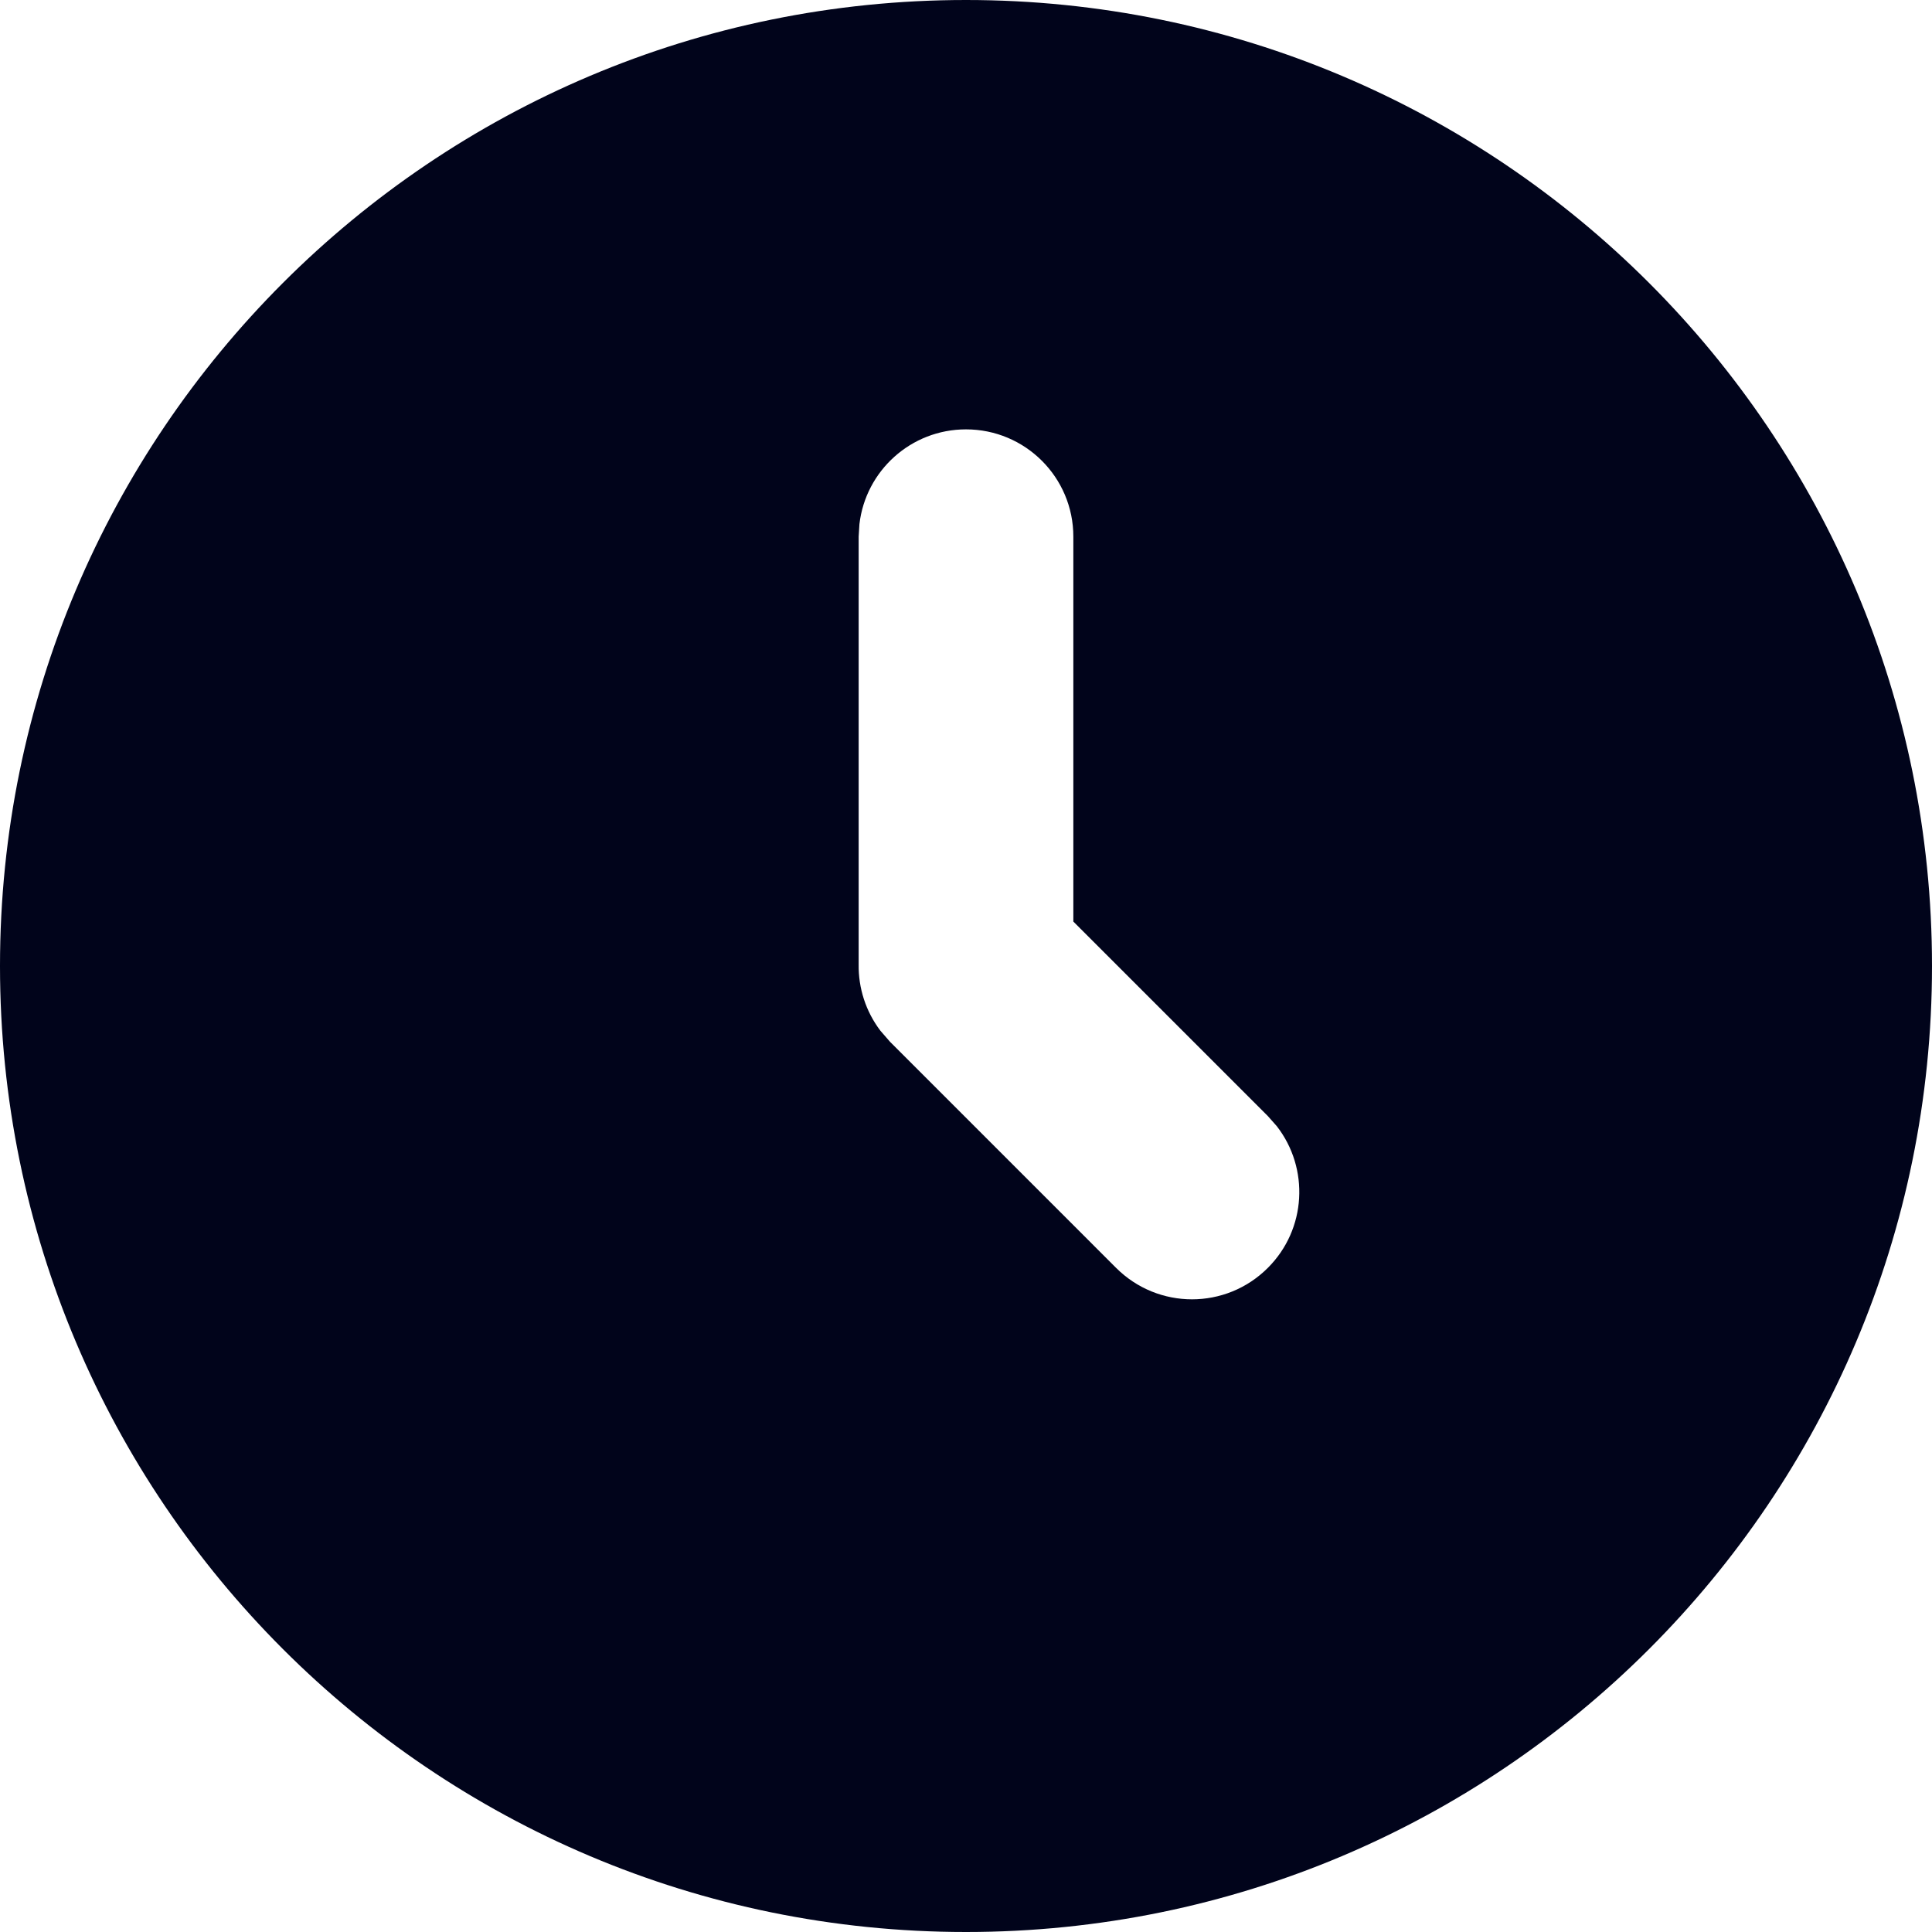
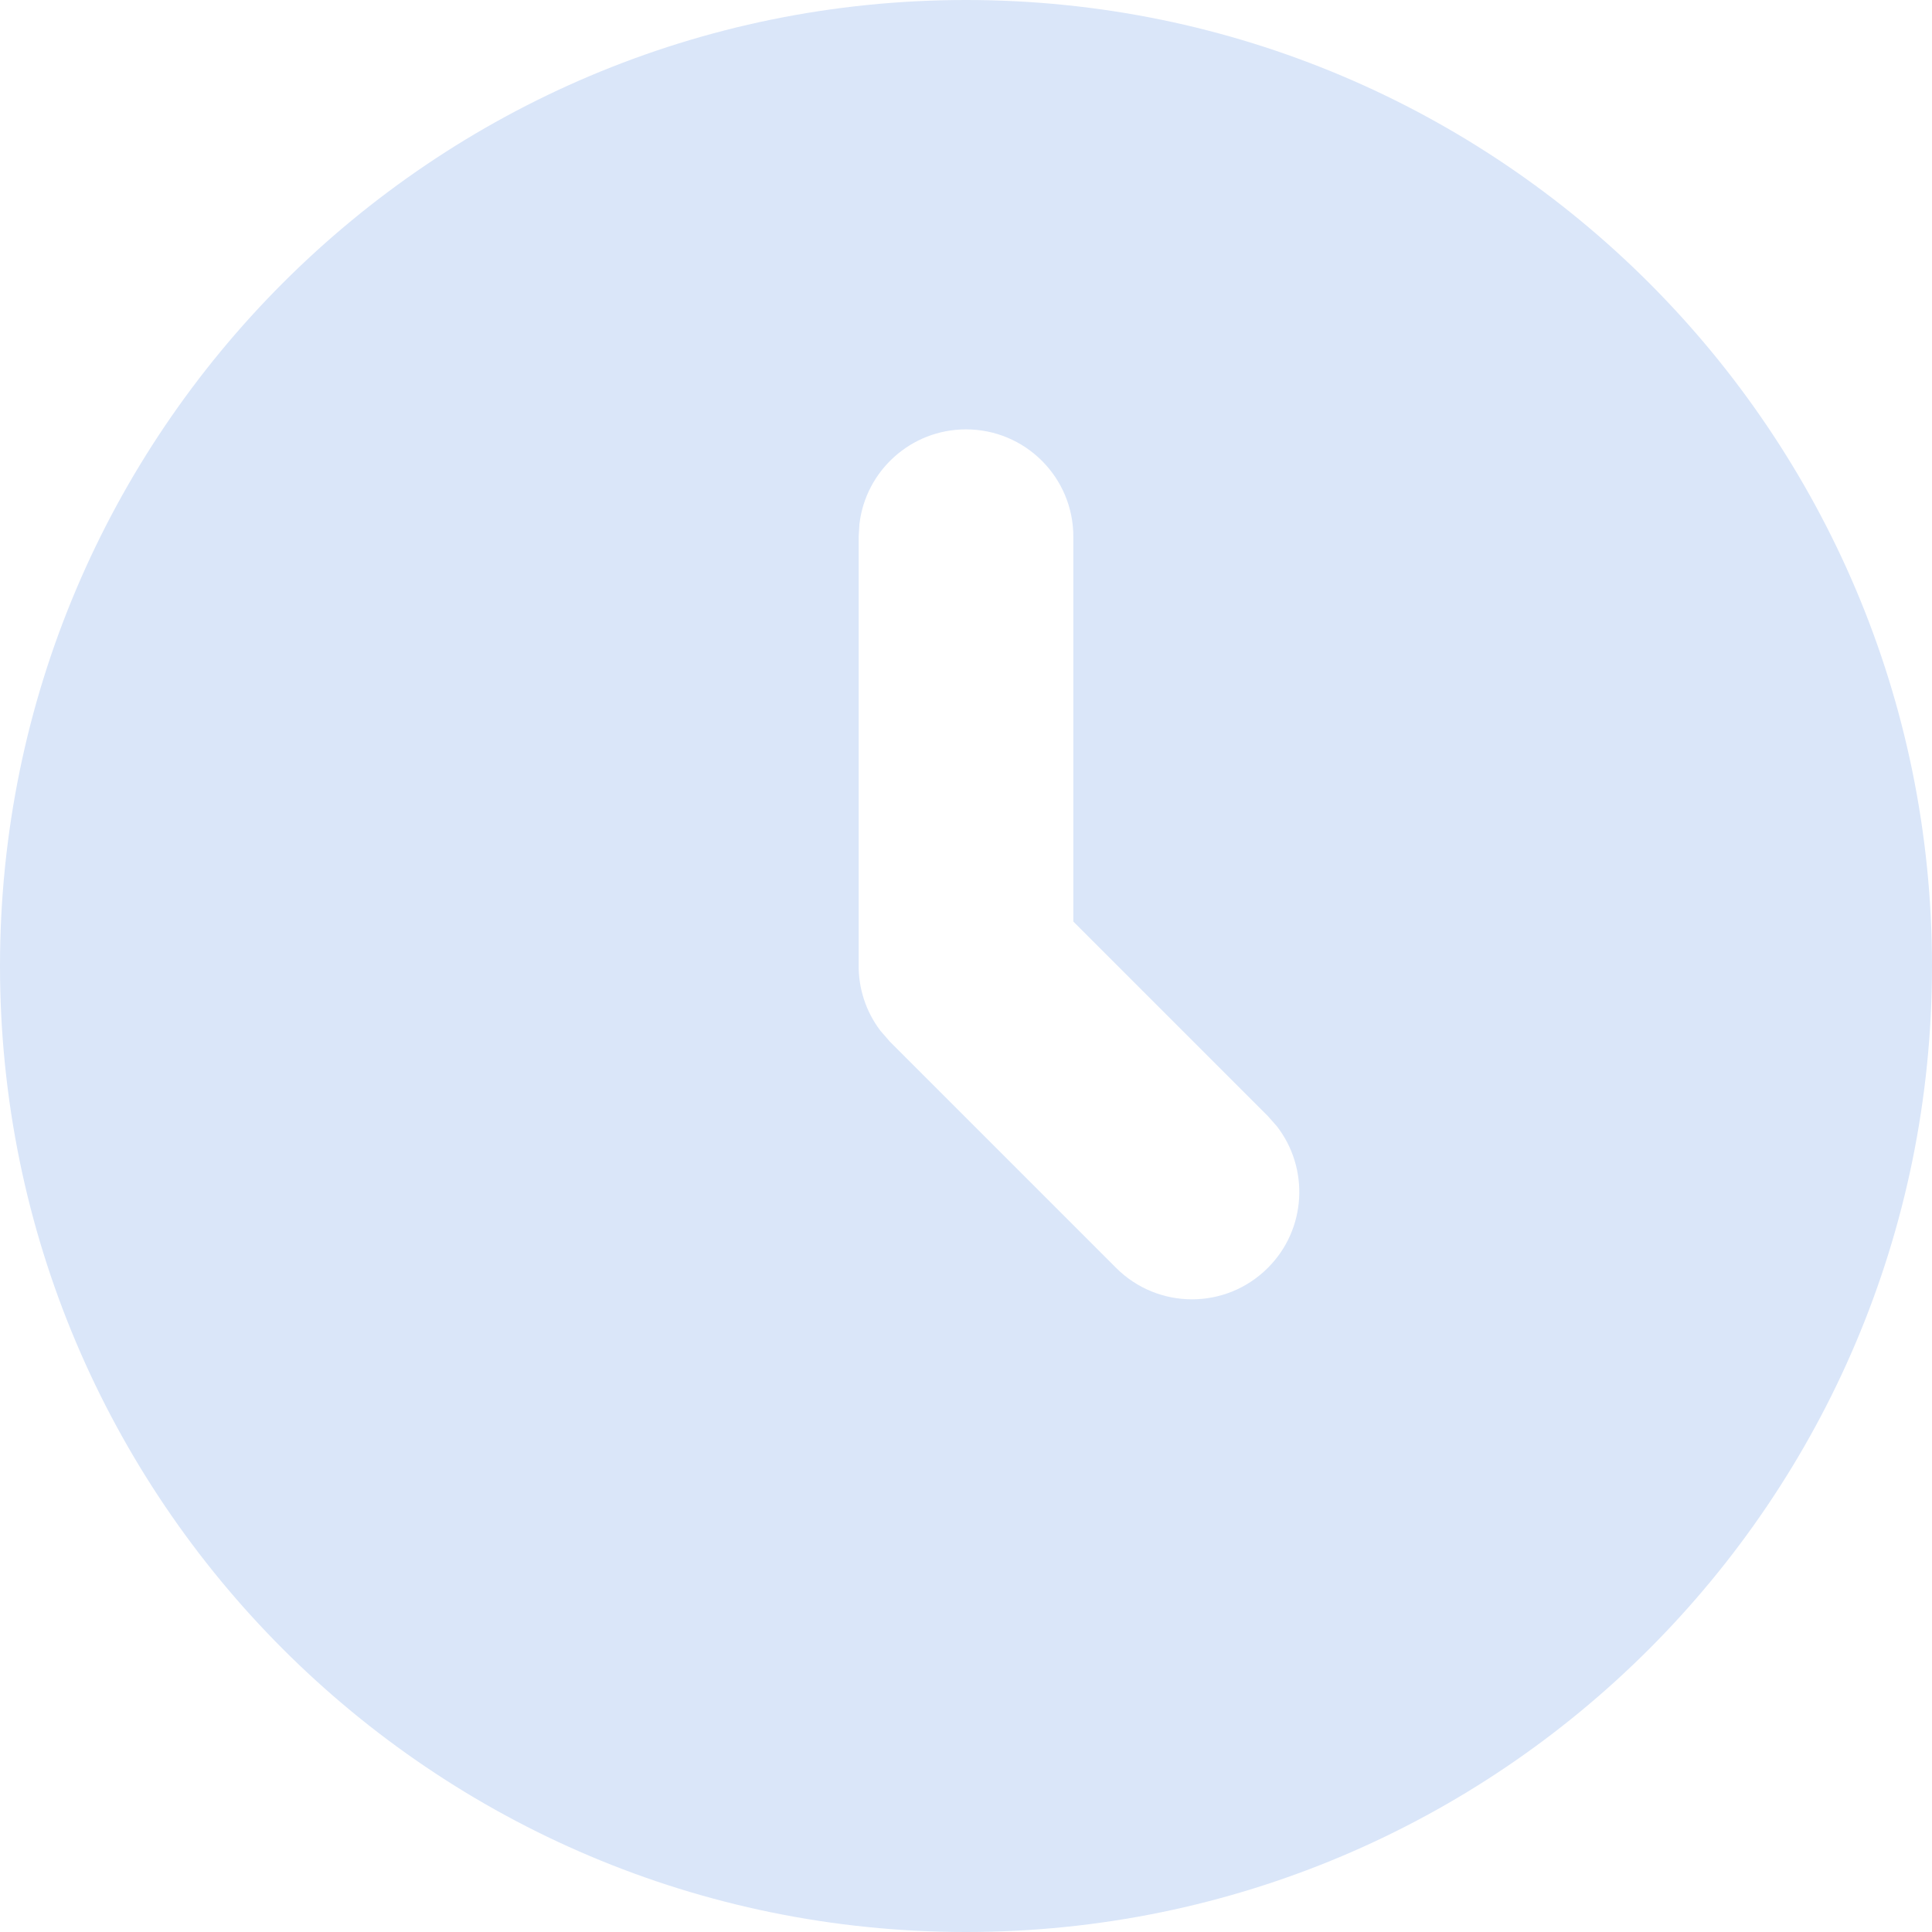
<svg xmlns="http://www.w3.org/2000/svg" width="25" height="25" viewBox="0 0 25 25" fill="none">
-   <path d="M12.5 0C19.404 0 25 5.596 25 12.5C25 19.404 19.404 25 12.5 25C5.596 25 0 19.404 0 12.5C0 5.596 5.596 0 12.5 0ZM12.5 5.556C11.788 5.556 11.201 6.092 11.121 6.782L11.111 6.944V12.481C11.107 12.783 11.201 13.085 11.392 13.337L11.518 13.482L14.442 16.406C14.985 16.949 15.864 16.949 16.406 16.406C16.907 15.906 16.945 15.118 16.522 14.573L16.406 14.442L13.889 11.925V6.944C13.889 6.177 13.267 5.556 12.5 5.556Z" fill="#01041B" />
+   <path d="M12.5 0C19.404 0 25 5.596 25 12.5C25 19.404 19.404 25 12.5 25C5.596 25 0 19.404 0 12.5C0 5.596 5.596 0 12.5 0ZM12.5 5.556C11.788 5.556 11.201 6.092 11.121 6.782L11.111 6.944V12.481C11.107 12.783 11.201 13.085 11.392 13.337L11.518 13.482L14.442 16.406C14.985 16.949 15.864 16.949 16.406 16.406C16.907 15.906 16.945 15.118 16.522 14.573L16.406 14.442L13.889 11.925V6.944C13.889 6.177 13.267 5.556 12.5 5.556Z" fill="#DAE6F9" />
</svg>
